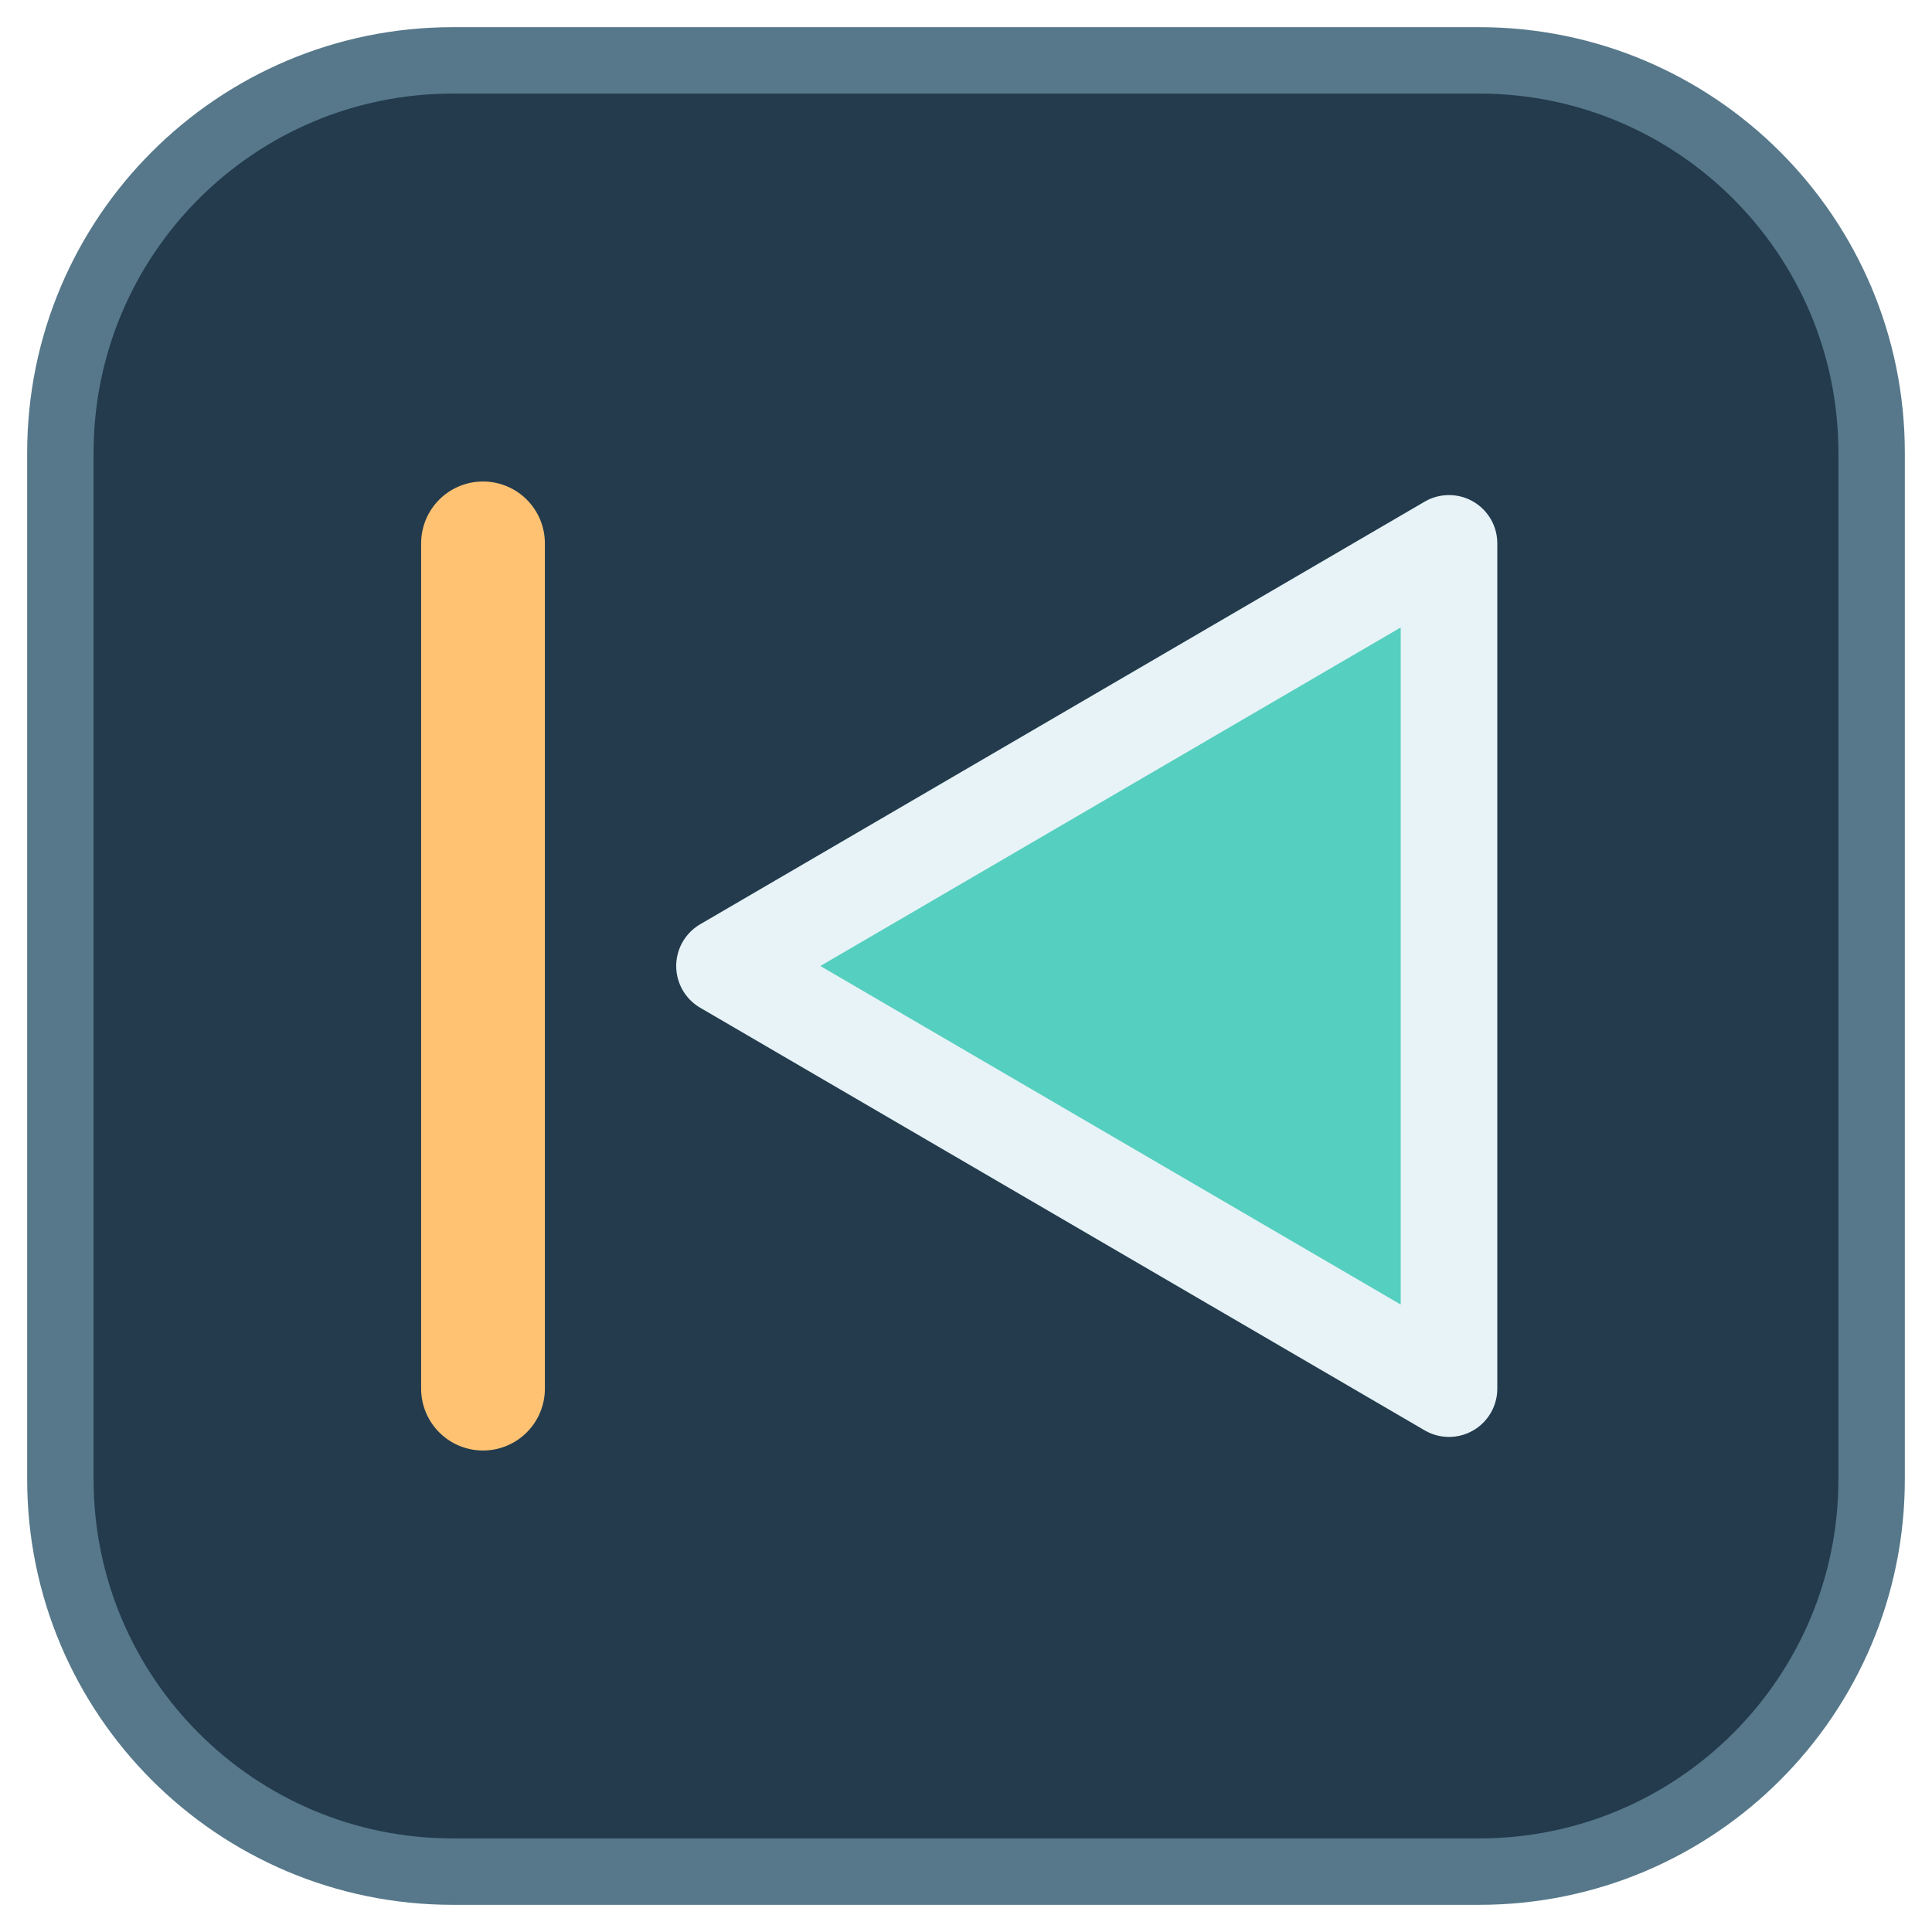
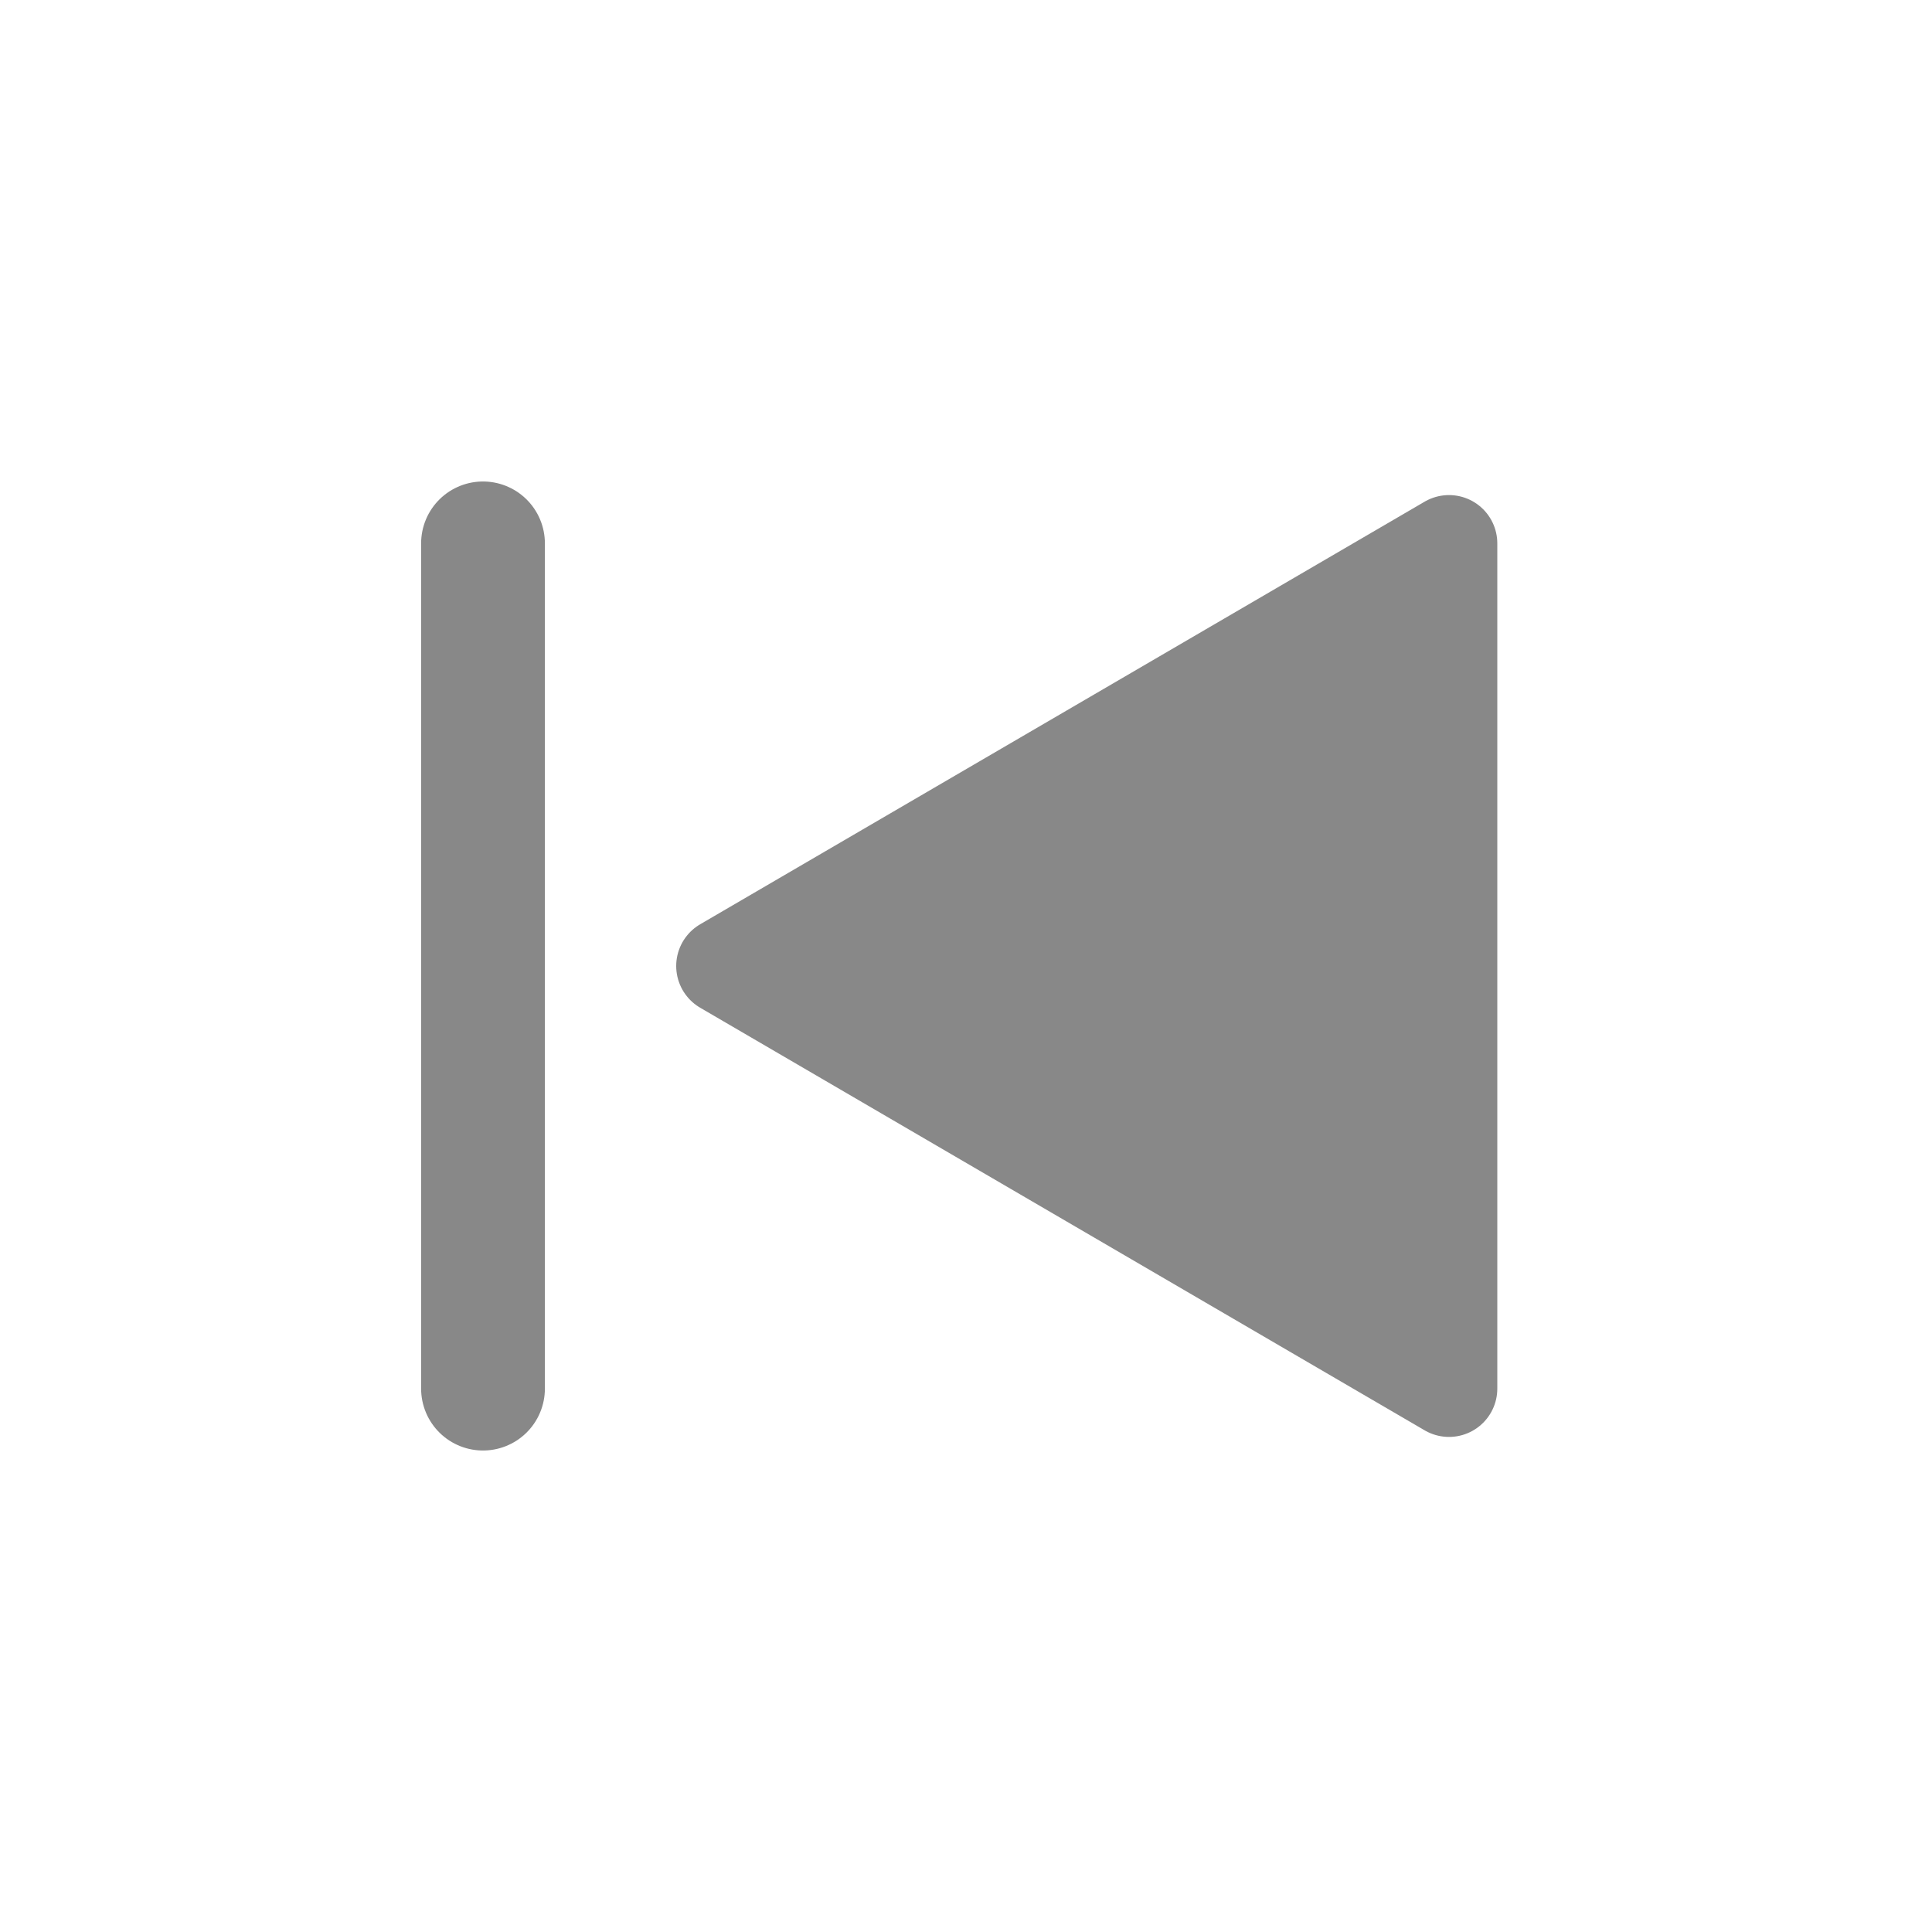
<svg xmlns="http://www.w3.org/2000/svg" width="32" height="32" viewBox="0 0 32 32" role="img">
-   <rect x="1" y="1" width="30" height="30" rx="6.5" fill="#233B4D" stroke="#56788A" stroke-width="1.1" />
-   <path d="M8 9V23" stroke="#FFC272" stroke-width="2.05" stroke-linejoin="round" stroke-linecap="round" fill="none" />
-   <path d="M24 9L12 16L24 23Z" fill="#55CFC0" stroke="#E7F3F7" stroke-width="1.6" stroke-linejoin="round" />
+   <path d="M8 9V23" stroke="#888888" stroke-width="2.05" stroke-linejoin="round" stroke-linecap="round" fill="none" />
+   <path d="M24 9L12 16L24 23Z" fill="#888888" stroke="#888888" stroke-width="1.6" stroke-linejoin="round" />
</svg>
